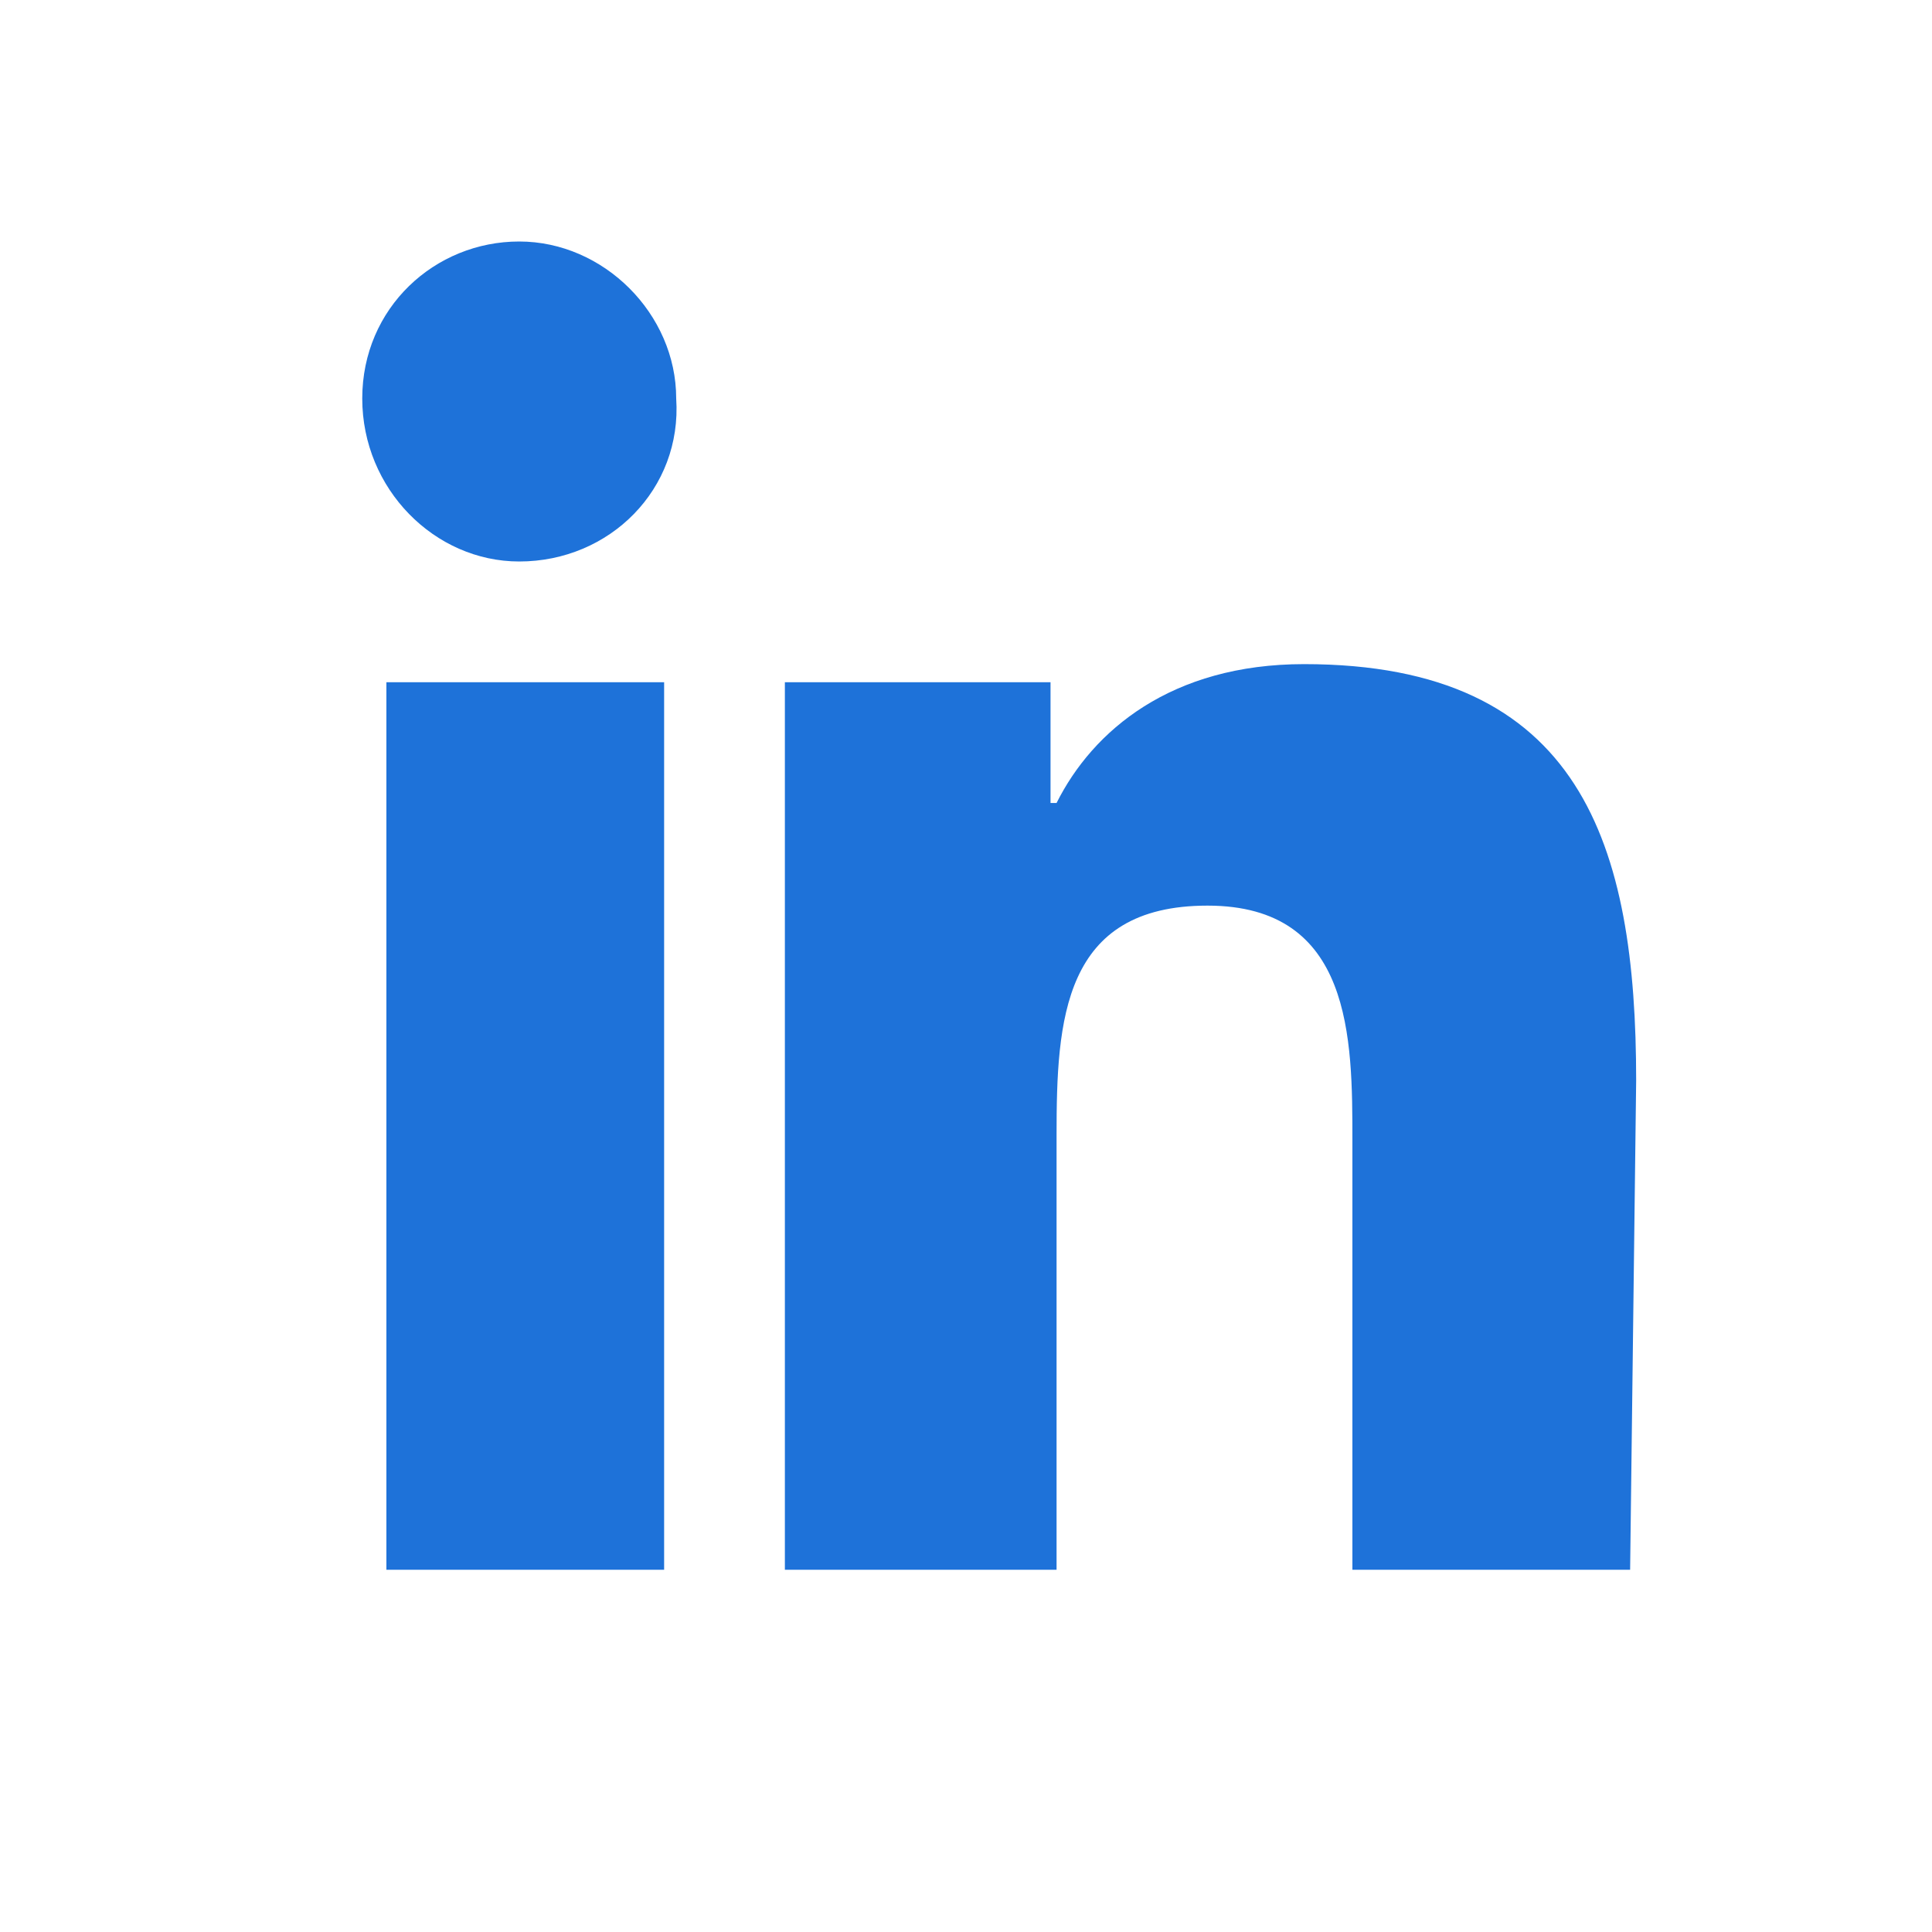
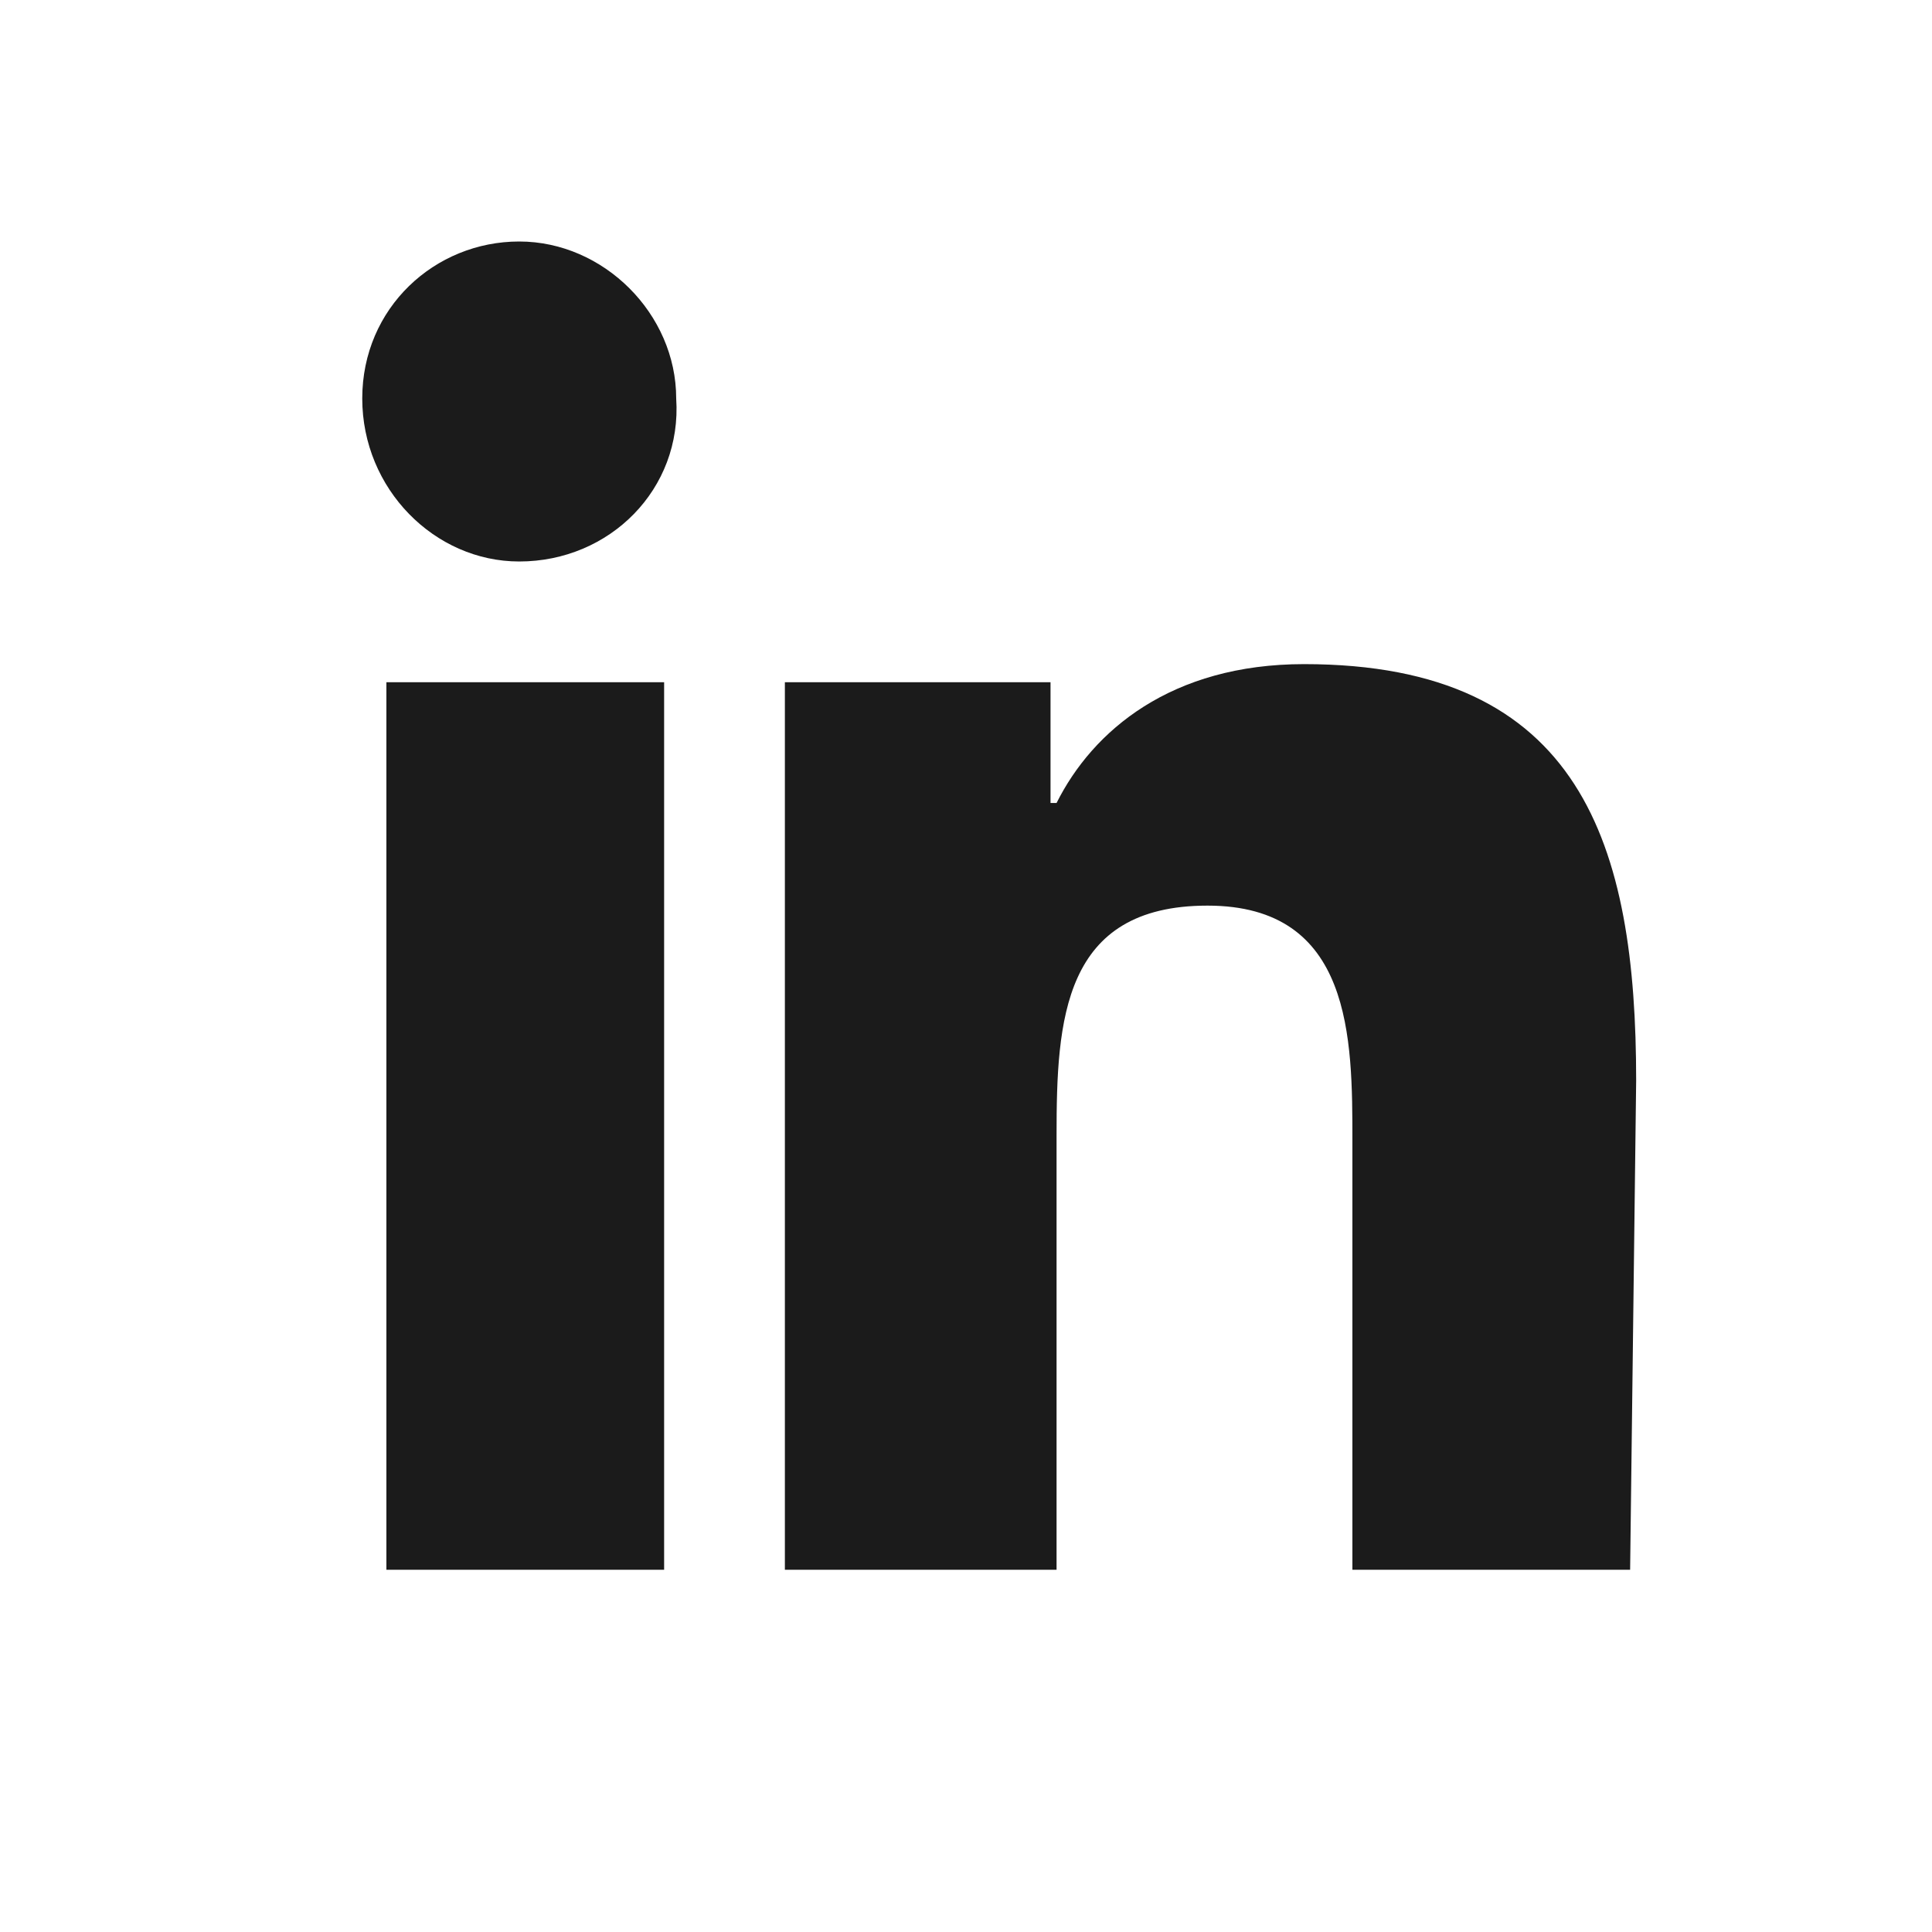
<svg xmlns="http://www.w3.org/2000/svg" version="1.1" id="Layer_1" x="0px" y="0px" viewBox="0 0 32 32" style="enable-background:new 0 0 32 32;" xml:space="preserve">
  <style type="text/css">
- 	.st0{fill:#1E72D9;}
+ 	.st0{fill:#1B1B1B;}
</style>
  <g>
    <path class="st0" d="M10.9,26H6.4V11.3H11V26H10.9z M8.6,9.3C7.2,9.3,6,8.1,6,6.6S7.2,4,8.6,4s2.6,1.2,2.6,2.6   C11.3,8.1,10.1,9.3,8.6,9.3z M27,26h-4.6v-7.1c0-1.7,0-3.9-2.4-3.9s-2.5,1.9-2.5,3.8V26H13V11.3h4.4v2h0.1c0.6-1.2,1.9-2.3,4.1-2.3   c4.6,0,5.5,3,5.5,6.9L27,26L27,26z" />
  </g>
</svg>
